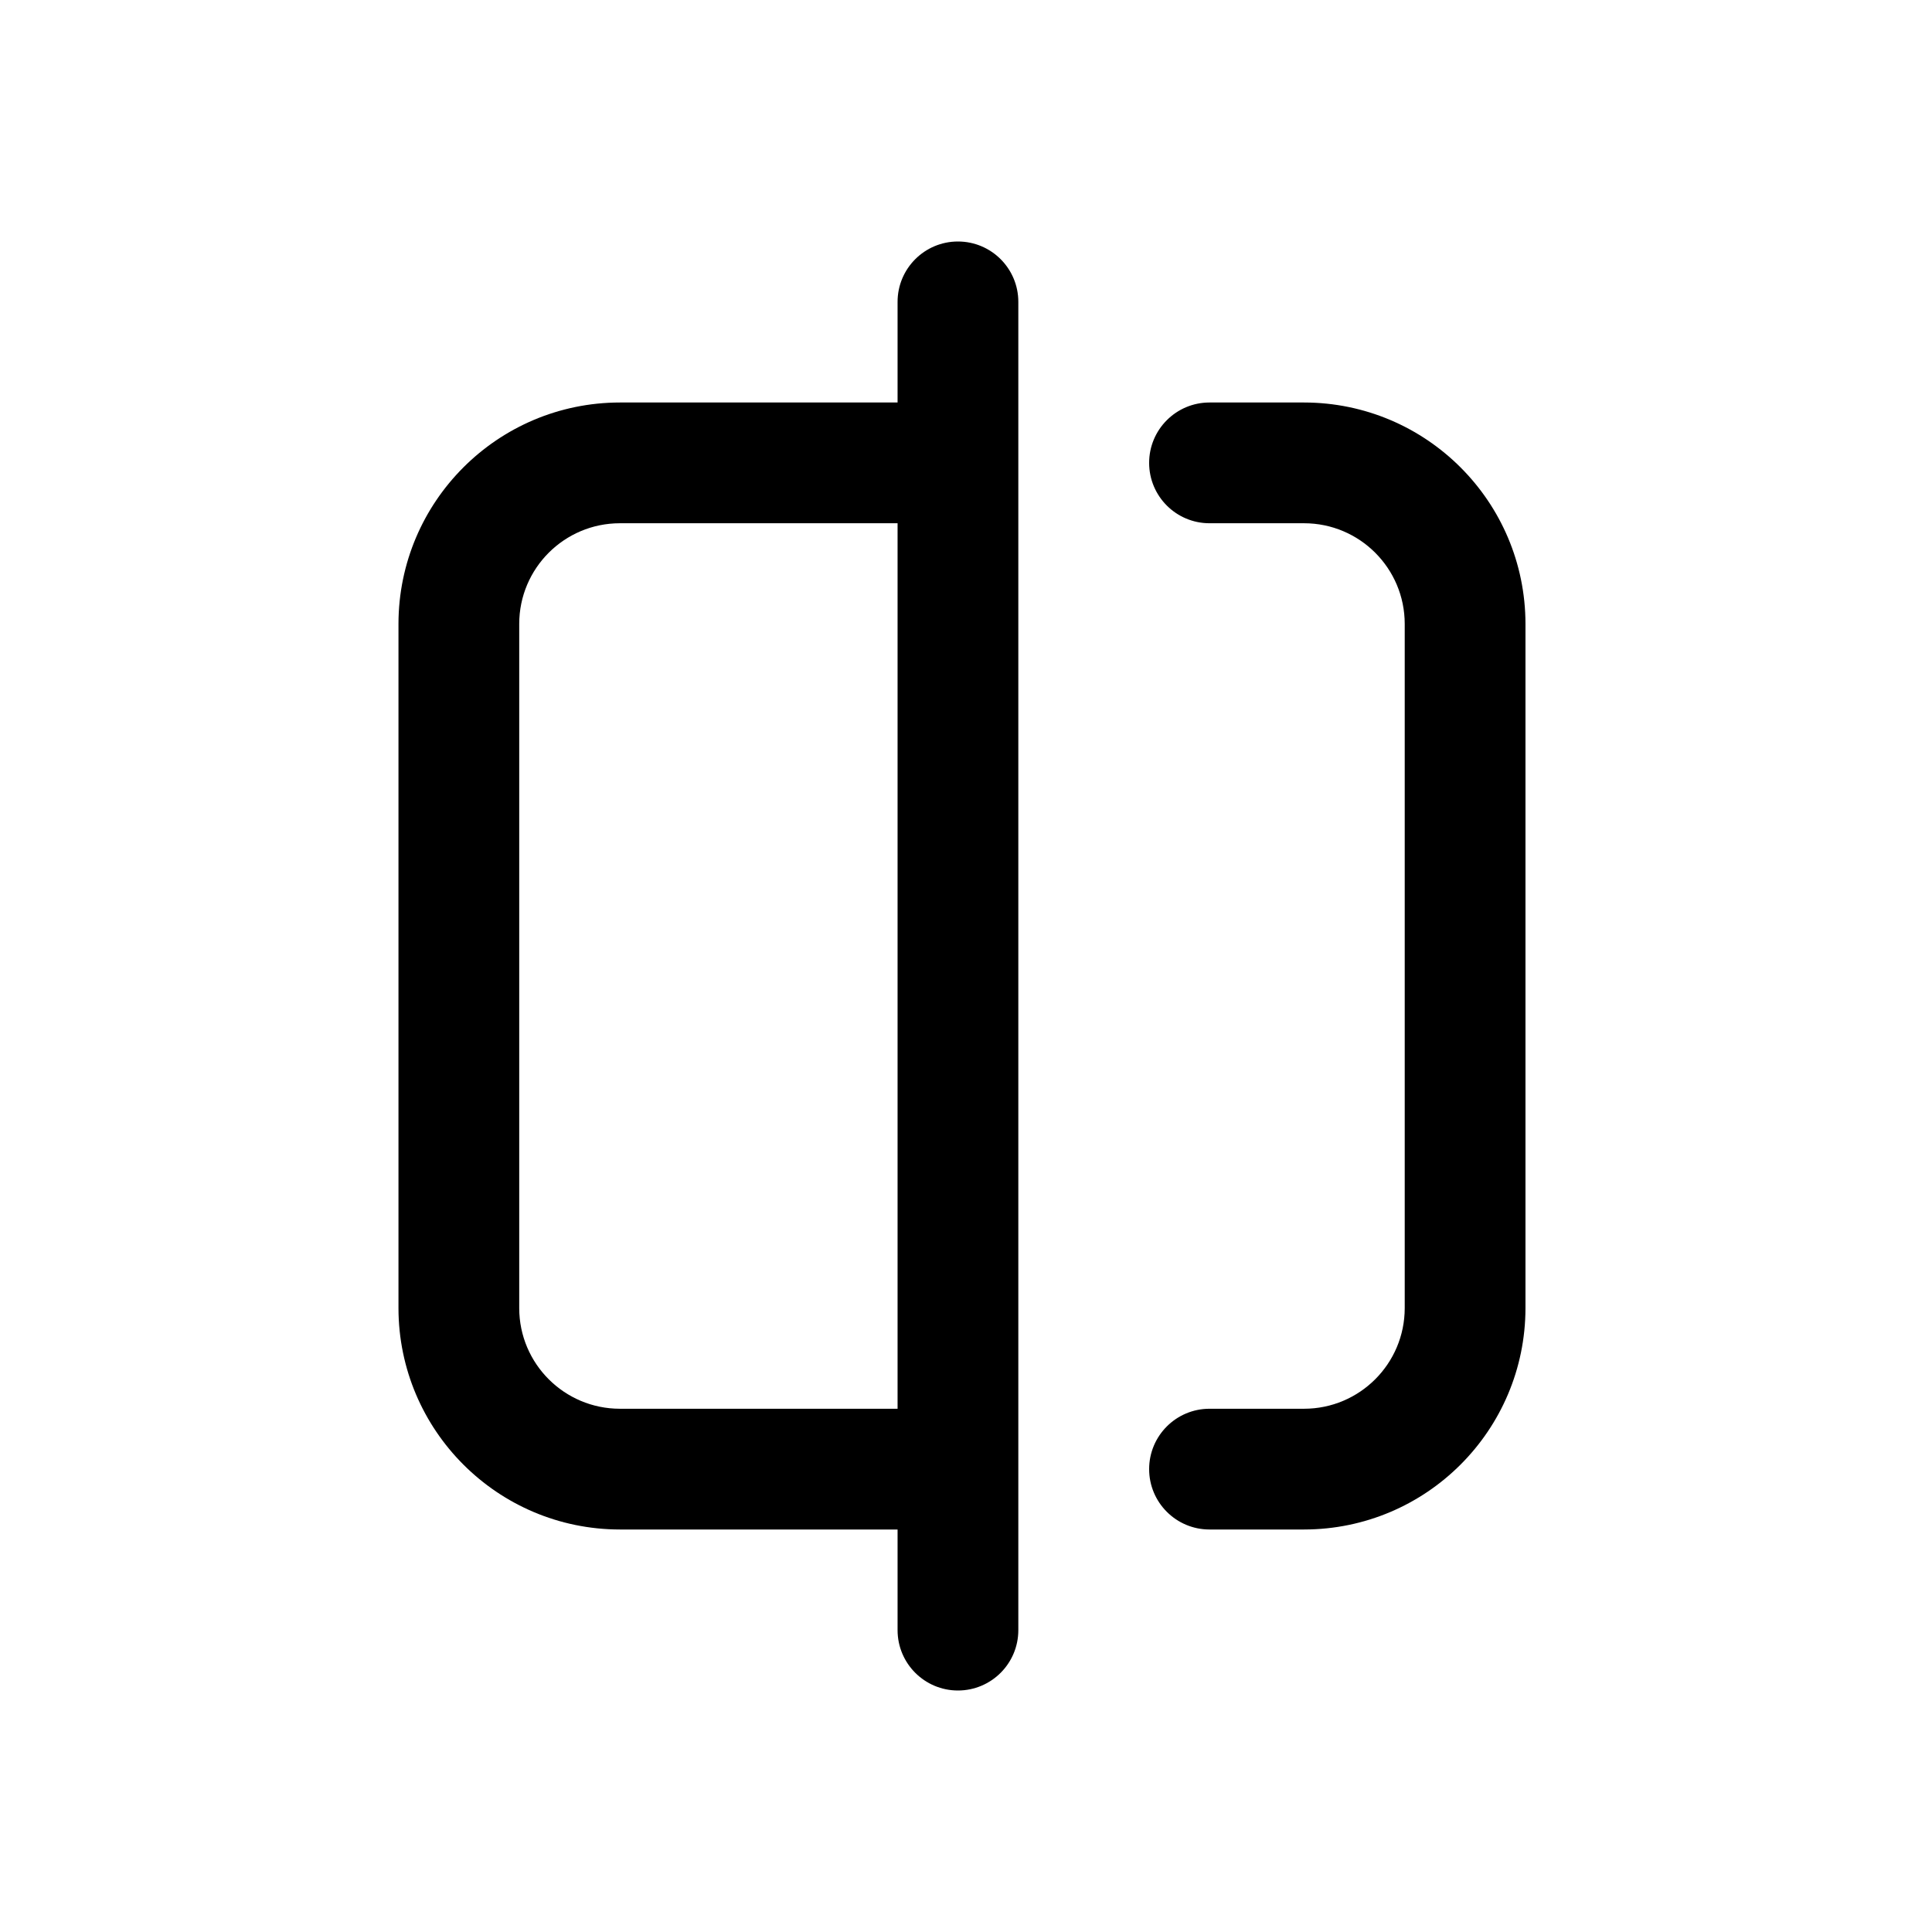
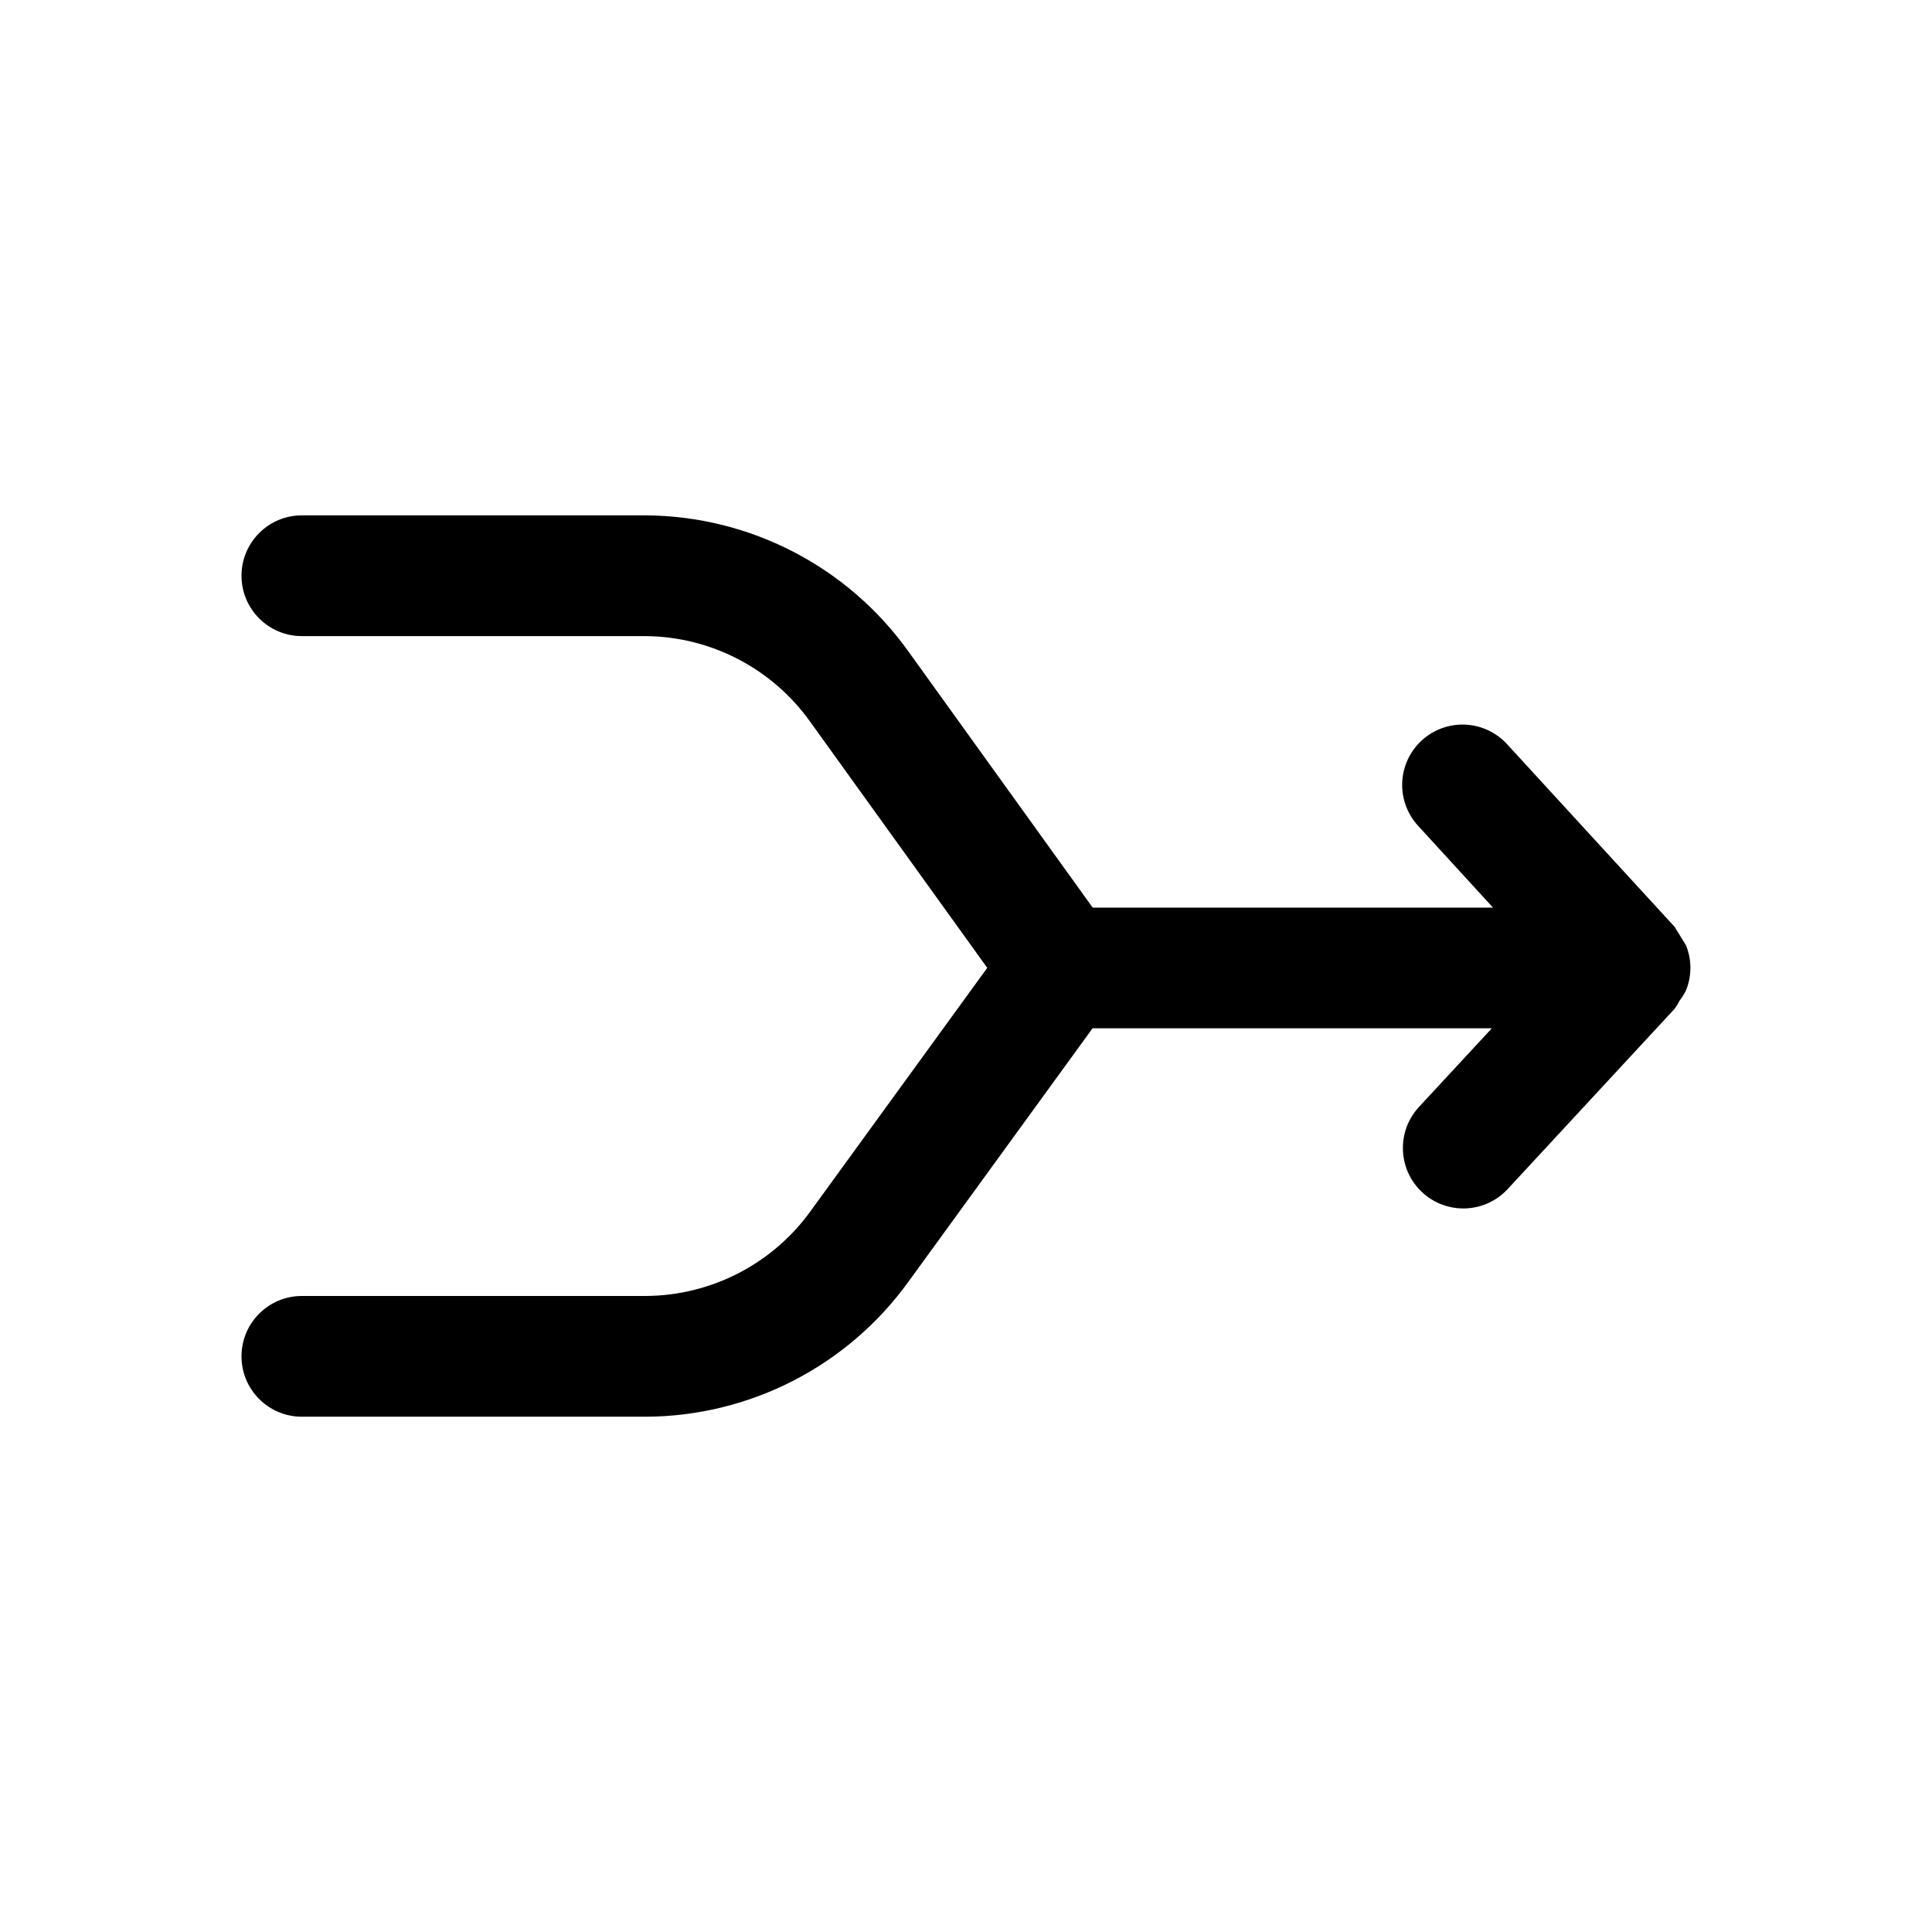
<svg xmlns="http://www.w3.org/2000/svg" id="icons" viewBox="0 0 24 24">
  <rect id="canvas" width="24" height="24" style="fill:none" />
-   <path d="M16.2,5H15.025a.75.75,0,0,0,0,1.5H16.2a1.251,1.251,0,0,1,1.25,1.25v8.5a1.251,1.251,0,0,1-1.25,1.25H15.025a.75.75,0,0,0,0,1.5H16.2a2.753,2.753,0,0,0,2.75-2.75V7.75A2.753,2.753,0,0,0,16.2,5Z" />
-   <path d="M11.9,3a.75.75,0,0,0-.75.75V5H7.7a2.753,2.753,0,0,0-2.75,2.75v8.5A2.753,2.753,0,0,0,7.7,19h3.45v1.25a.75.75,0,0,0,1.5,0V3.75A.75.75,0,0,0,11.9,3ZM7.7,17.5a1.251,1.251,0,0,1-1.25-1.25V7.75a1.251,1.251,0,0,1,1.25-1.25h3.45v11Z" />
+   <path d="M20.866,12.428a.73.73,0,0,0,.078-.125.751.751,0,0,0,.055-.271L21,12.024l-.001-.007a.749.749,0,0,0-.055-.274,204.708,204.708,0,0,0-.14-.228L18.73,9.254A.75.75,0,1,0,17.625,10.268l.922,1.007H13.574l-2.287-3.179A4.041,4.041,0,0,0,8.02,6.402H3.75a.75.75,0,1,0,0,1.5H8.02A2.536,2.536,0,0,1,10.068,8.971L12.264,12.023,10.072,15.041a2.542,2.542,0,0,1-2.042,1.058H3.75a.75.75,0,0,0,0,1.5H8.03a4.045,4.045,0,0,0,3.255-1.677L13.572,12.774h4.96L17.627,13.751a.75.75,0,0,0,1.102,1.02l2.051-2.215.002-.002.02-.021A.713.713,0,0,0,20.866,12.428Z" />
</svg>
